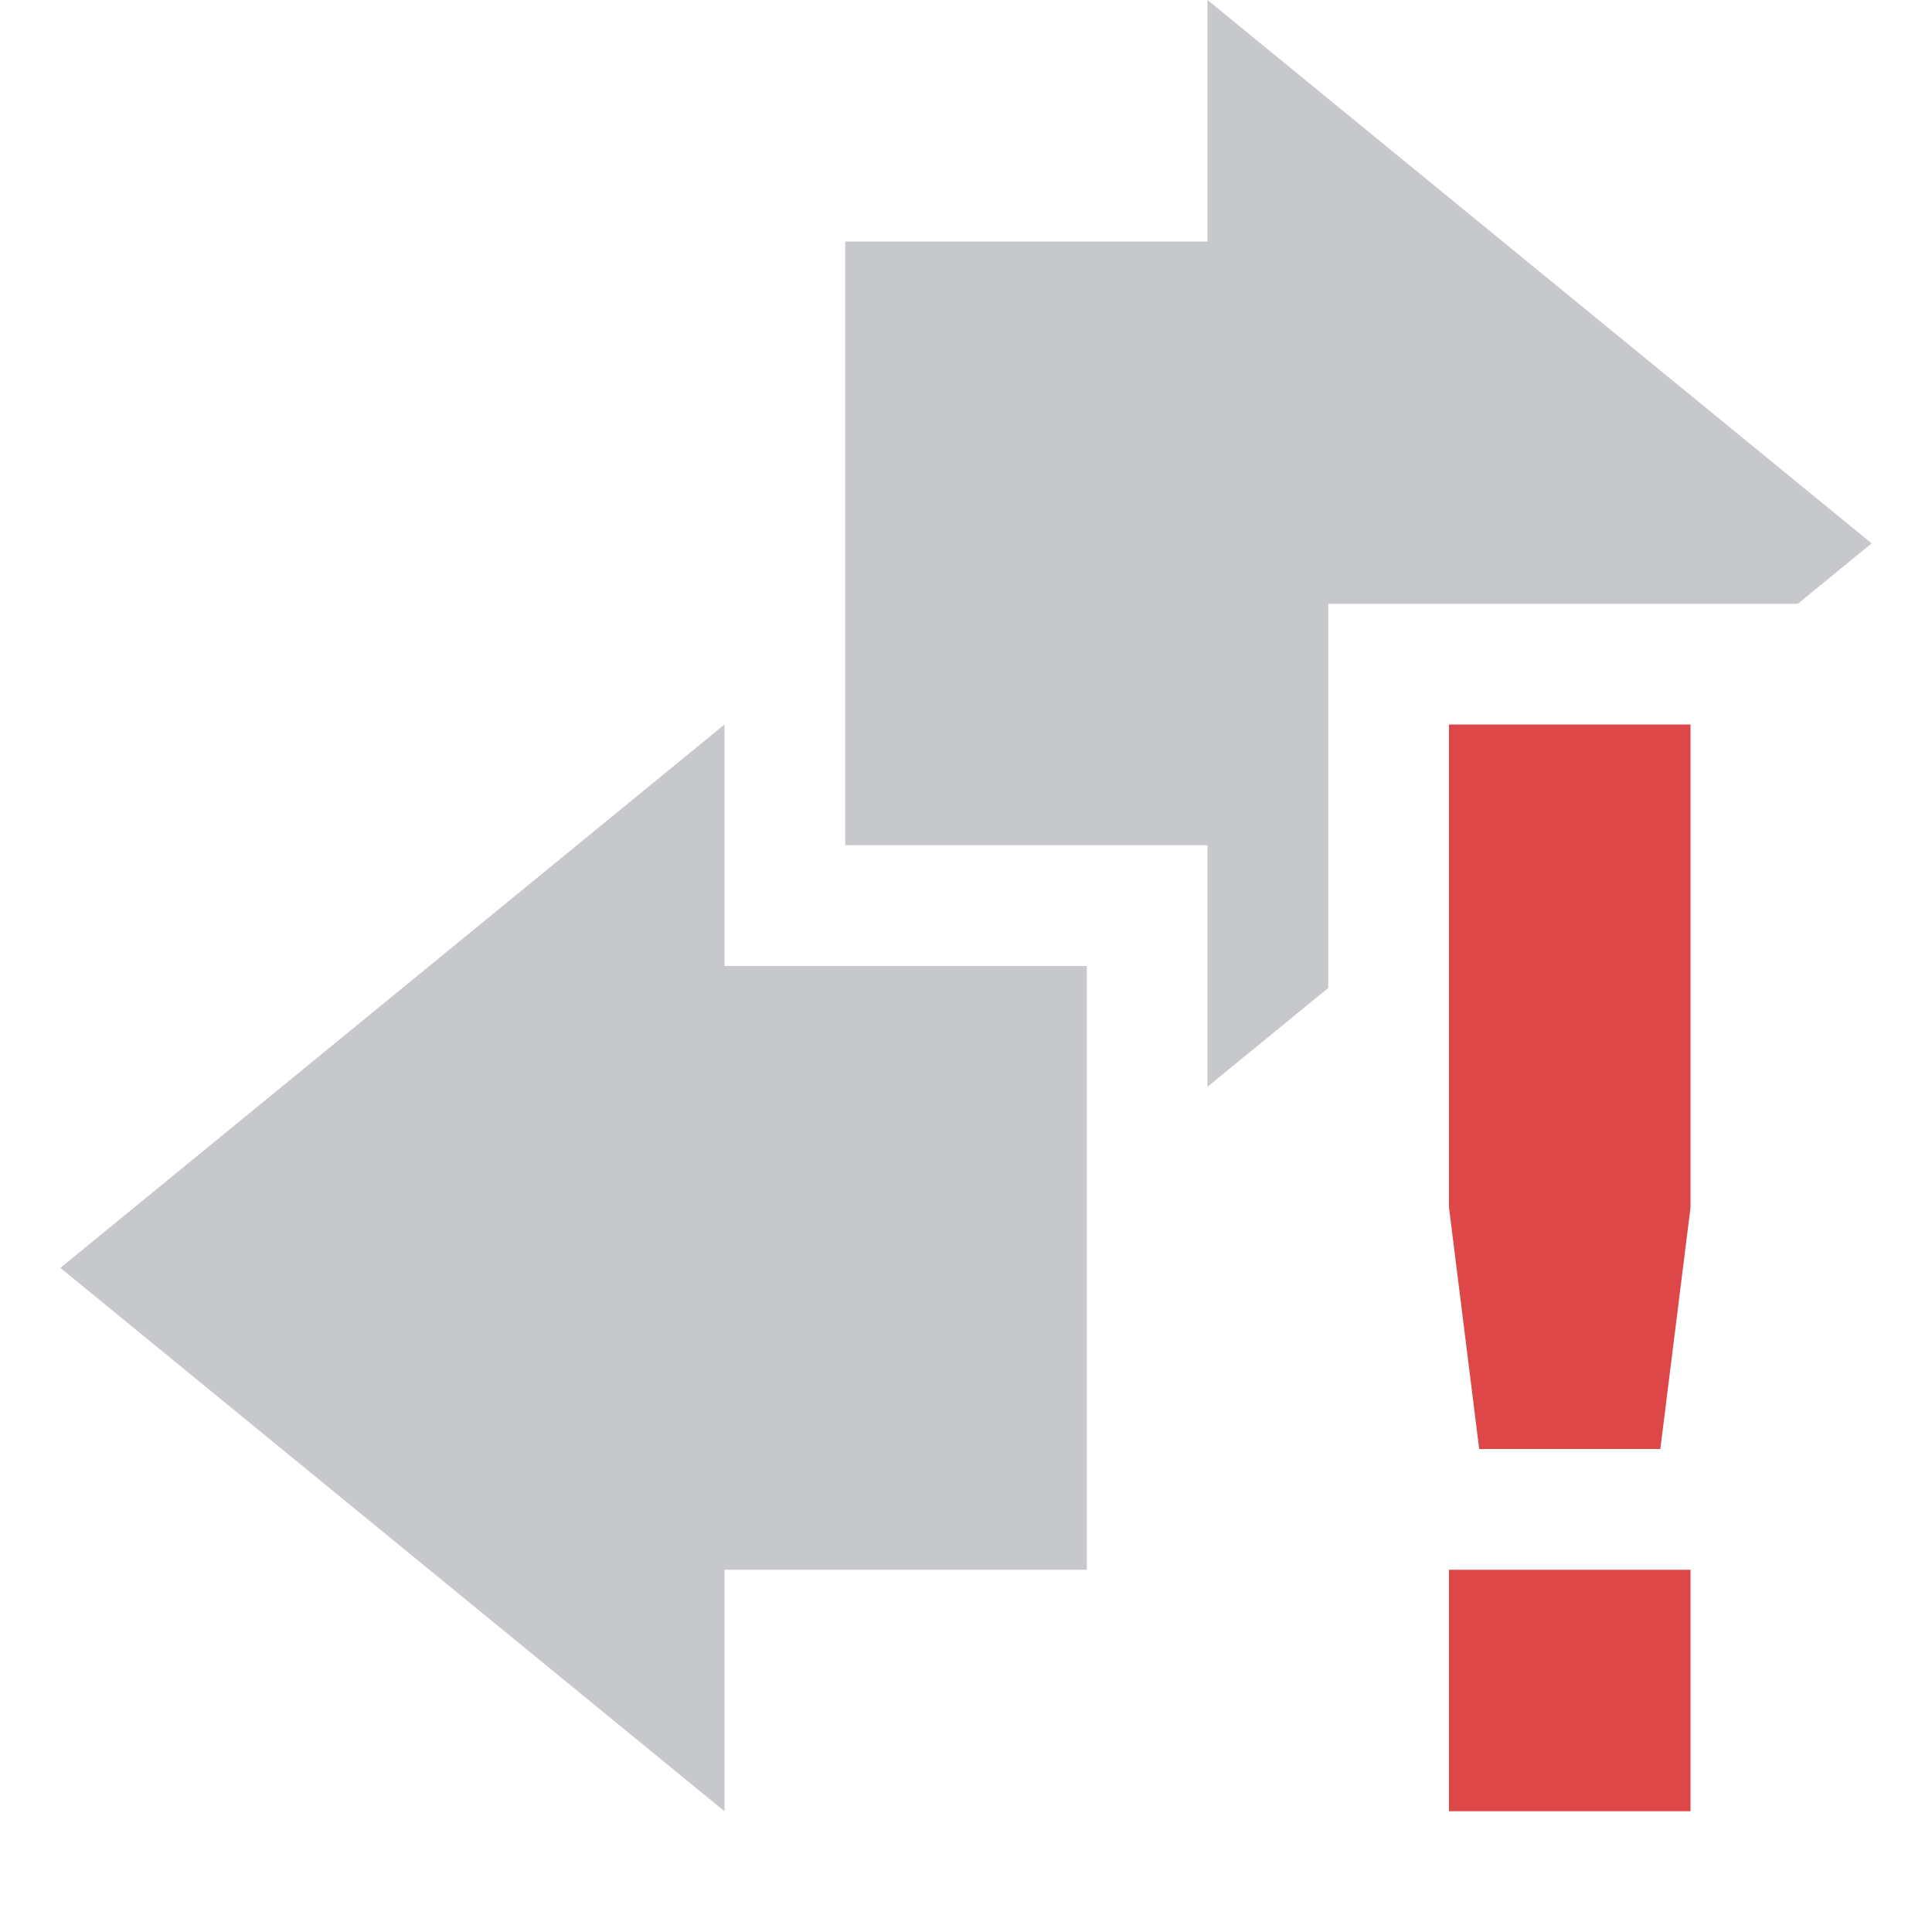
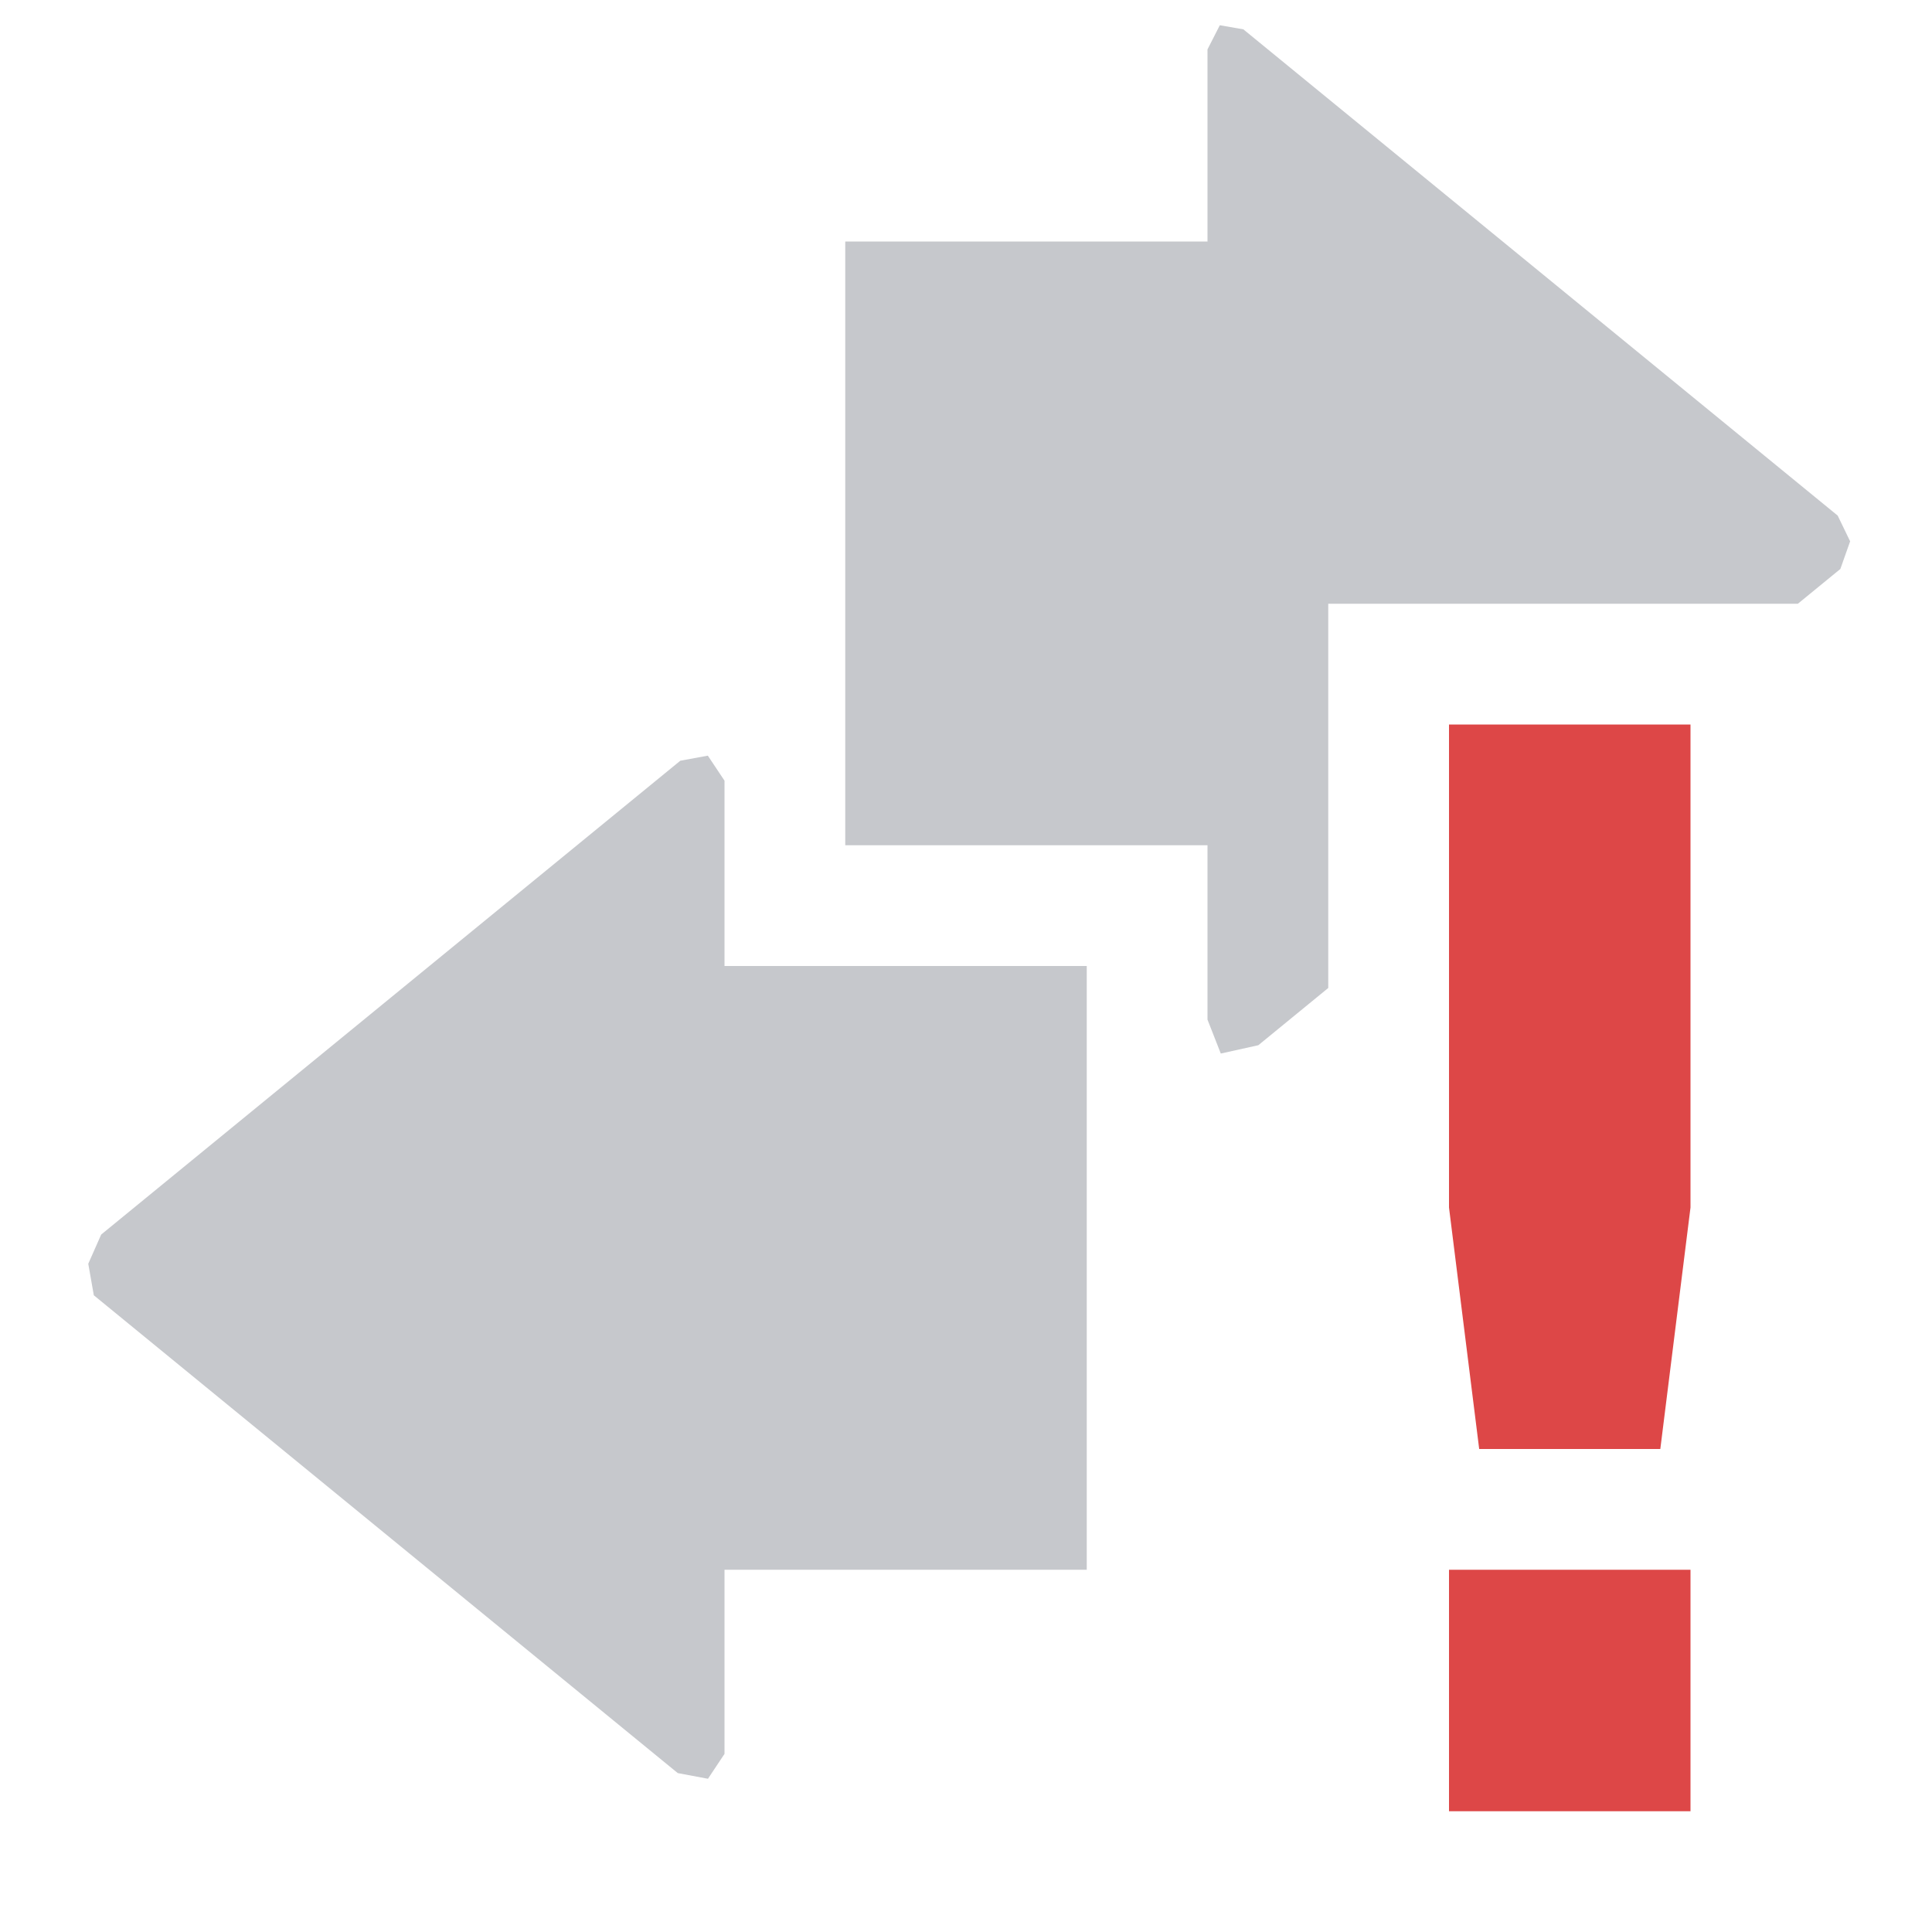
- <svg xmlns="http://www.w3.org/2000/svg" width="16" height="16" version="1.1">
-   <path style="fill:#5c616c;opacity:.35" d="M 10 0 L 10 2 L 7 2 L 7 7 L 10 7 L 10 9 L 11 8.182 L 11 5 L 14.889 5 L 15.5 4.5 L 10 0 z" />
-   <path style="fill:#5c616c;opacity:.35" d="M 6,6 0.5,10.5 6,15 V 13 H 9 V 8 H 6 Z" />
-   <path style="fill:#dd4747" class="error" d="M 12,6 V 10 L 12.25,12 H 13.75 L 14,10 V 6 Z M 12,13 V 15 H 14 V 13 Z" />
+ <svg xmlns="http://www.w3.org/2000/svg" width="16" height="16" version="1.1" id="svg8">
+   <defs id="defs12" />
+   <path style="opacity:0.35;fill:#5c616c" d="M 10.102,0.209 10,0.409 V 2 H 7 v 5 h 3 V 8.444 L 10.11,8.725 10.421,8.656 11,8.182 V 5 h 3.889 L 15.241,4.712 15.322,4.483 15.219,4.27 10.297,0.243 Z" id="path2" />
+   <path style="opacity:0.35;fill:#5c616c" d="m 5.862,6.258 -0.228,0.042 -4.796,3.924 -0.107,0.242 0.046,0.261 4.836,3.957 0.25,0.047 L 6,14.525 V 13 H 9 V 8 H 6 V 6.465 Z" id="path4" />
+   <path style="fill:#dd4747" class="error" d="M 12,6 V 10 L 12.25,12 H 13.75 L 14,10 V 6 Z M 12,13 V 15 H 14 V 13 Z" id="path6" />
</svg>
